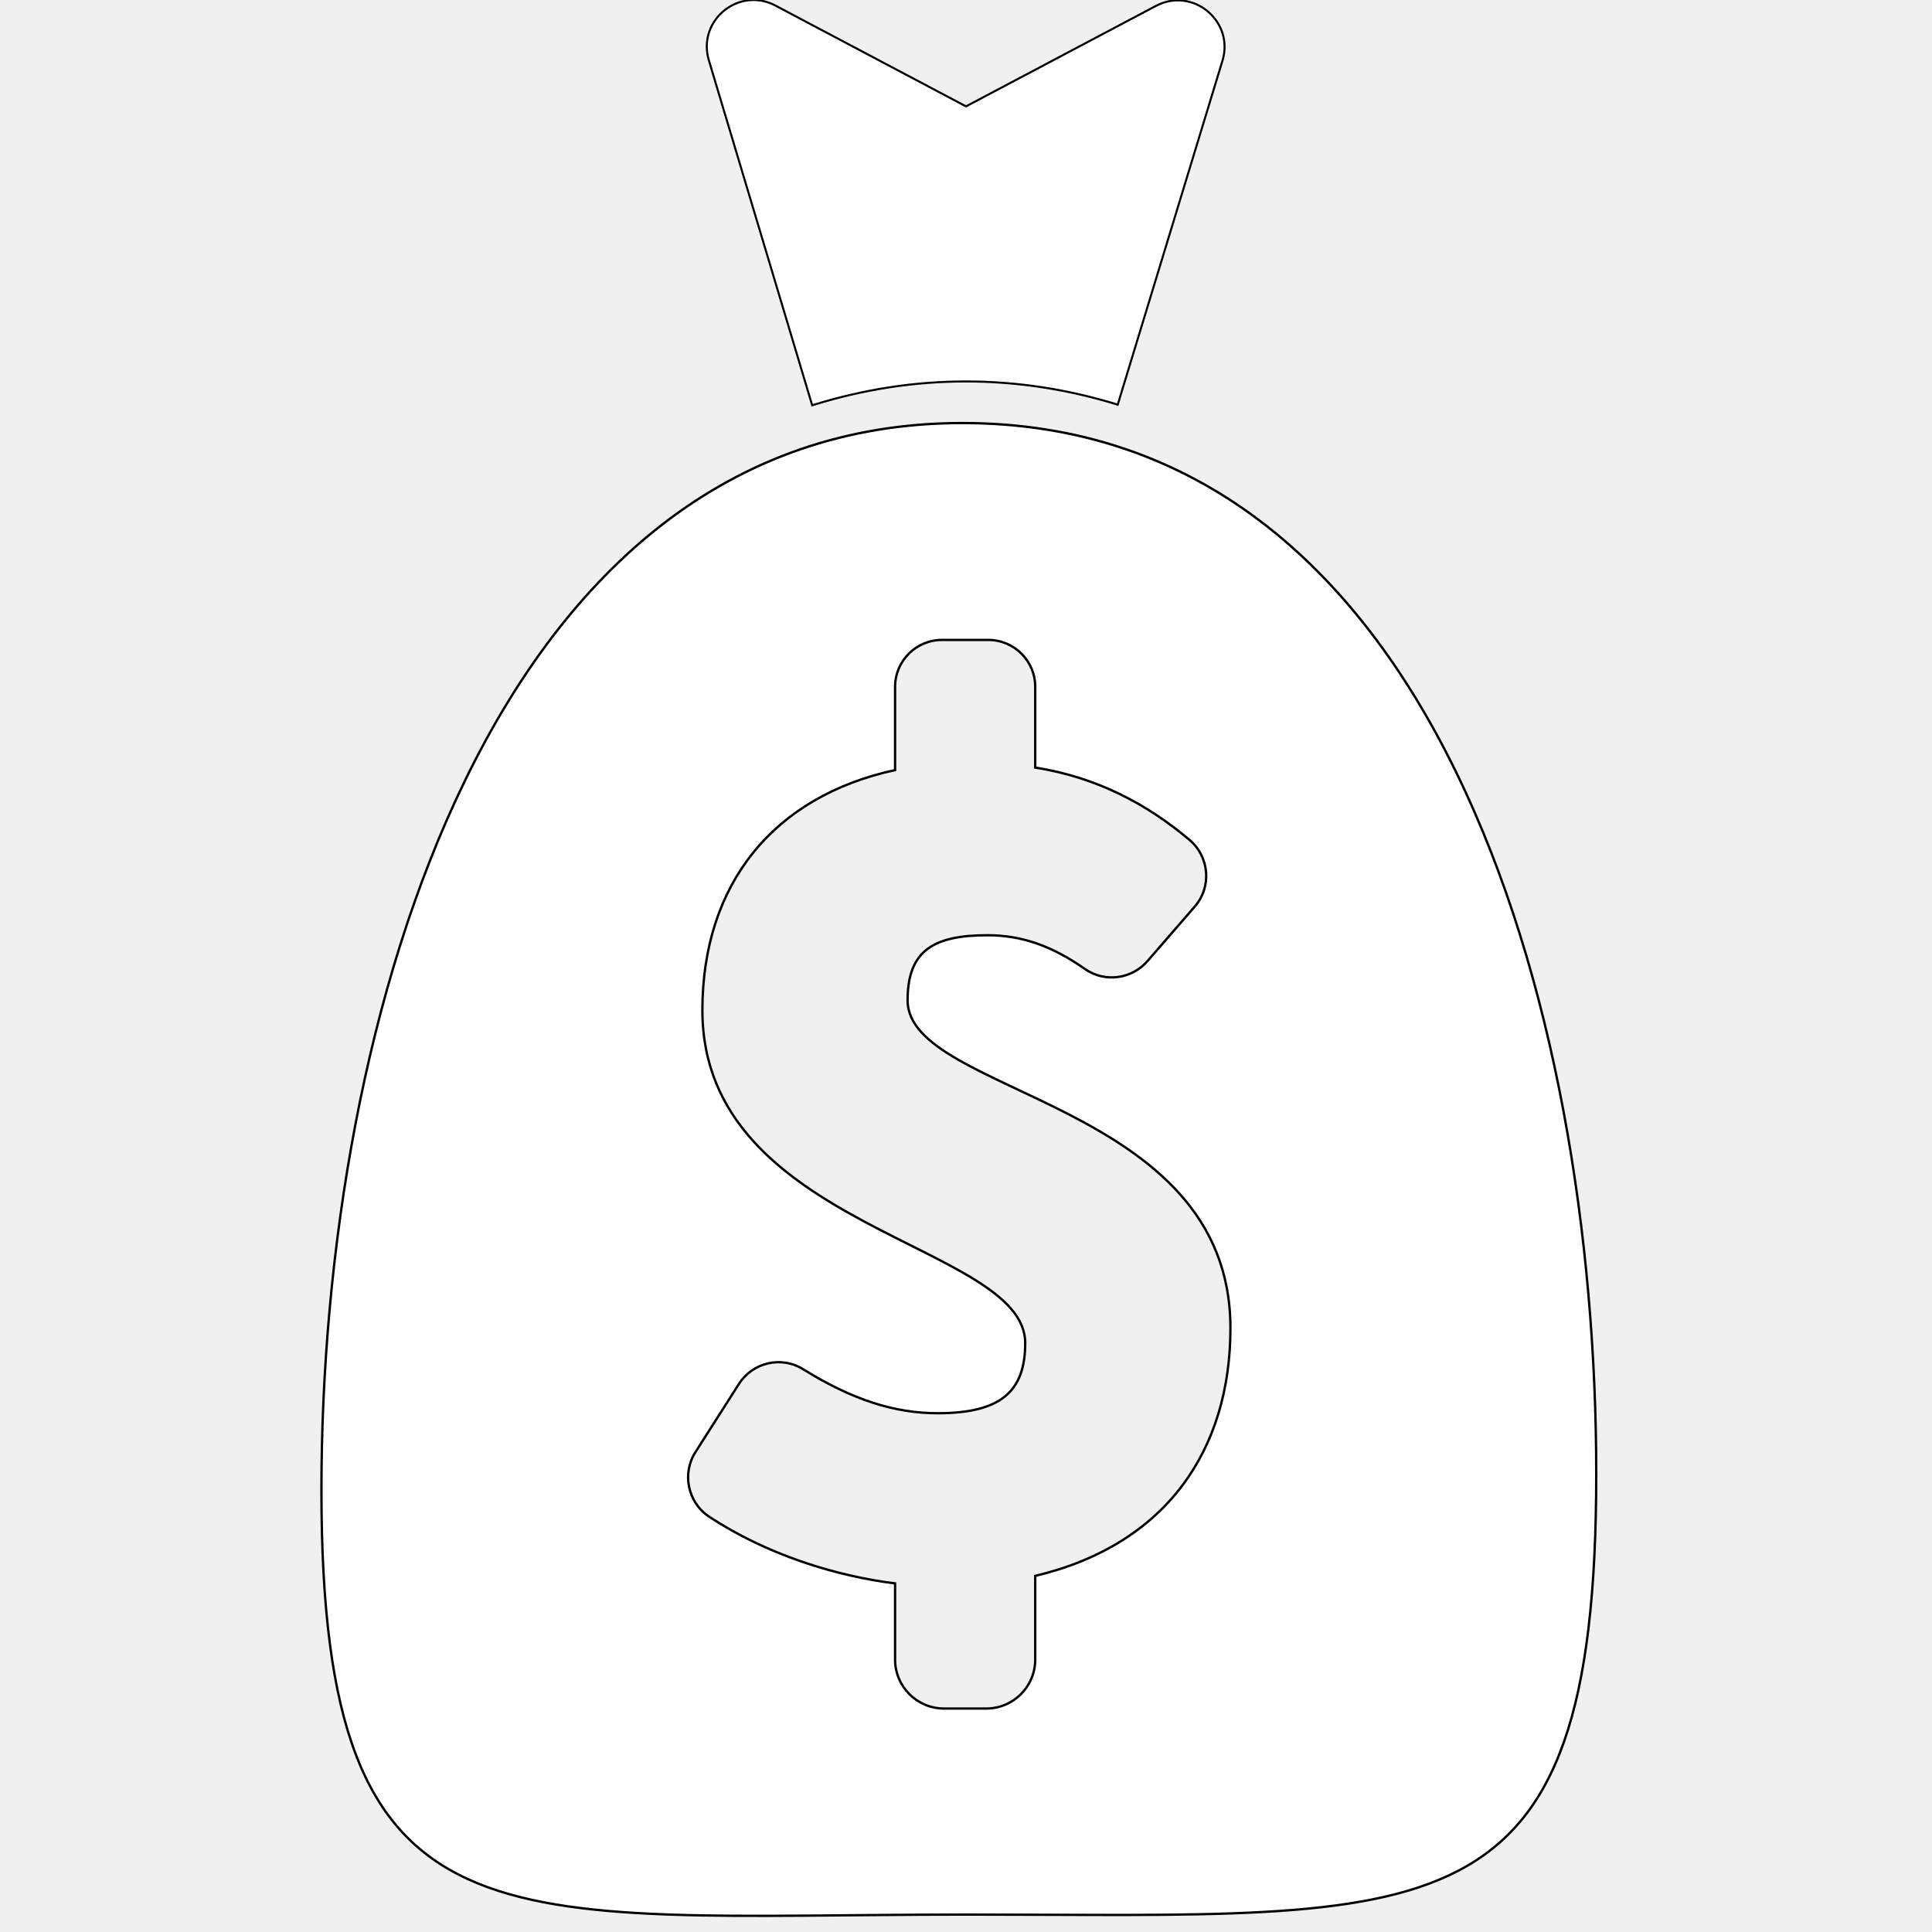
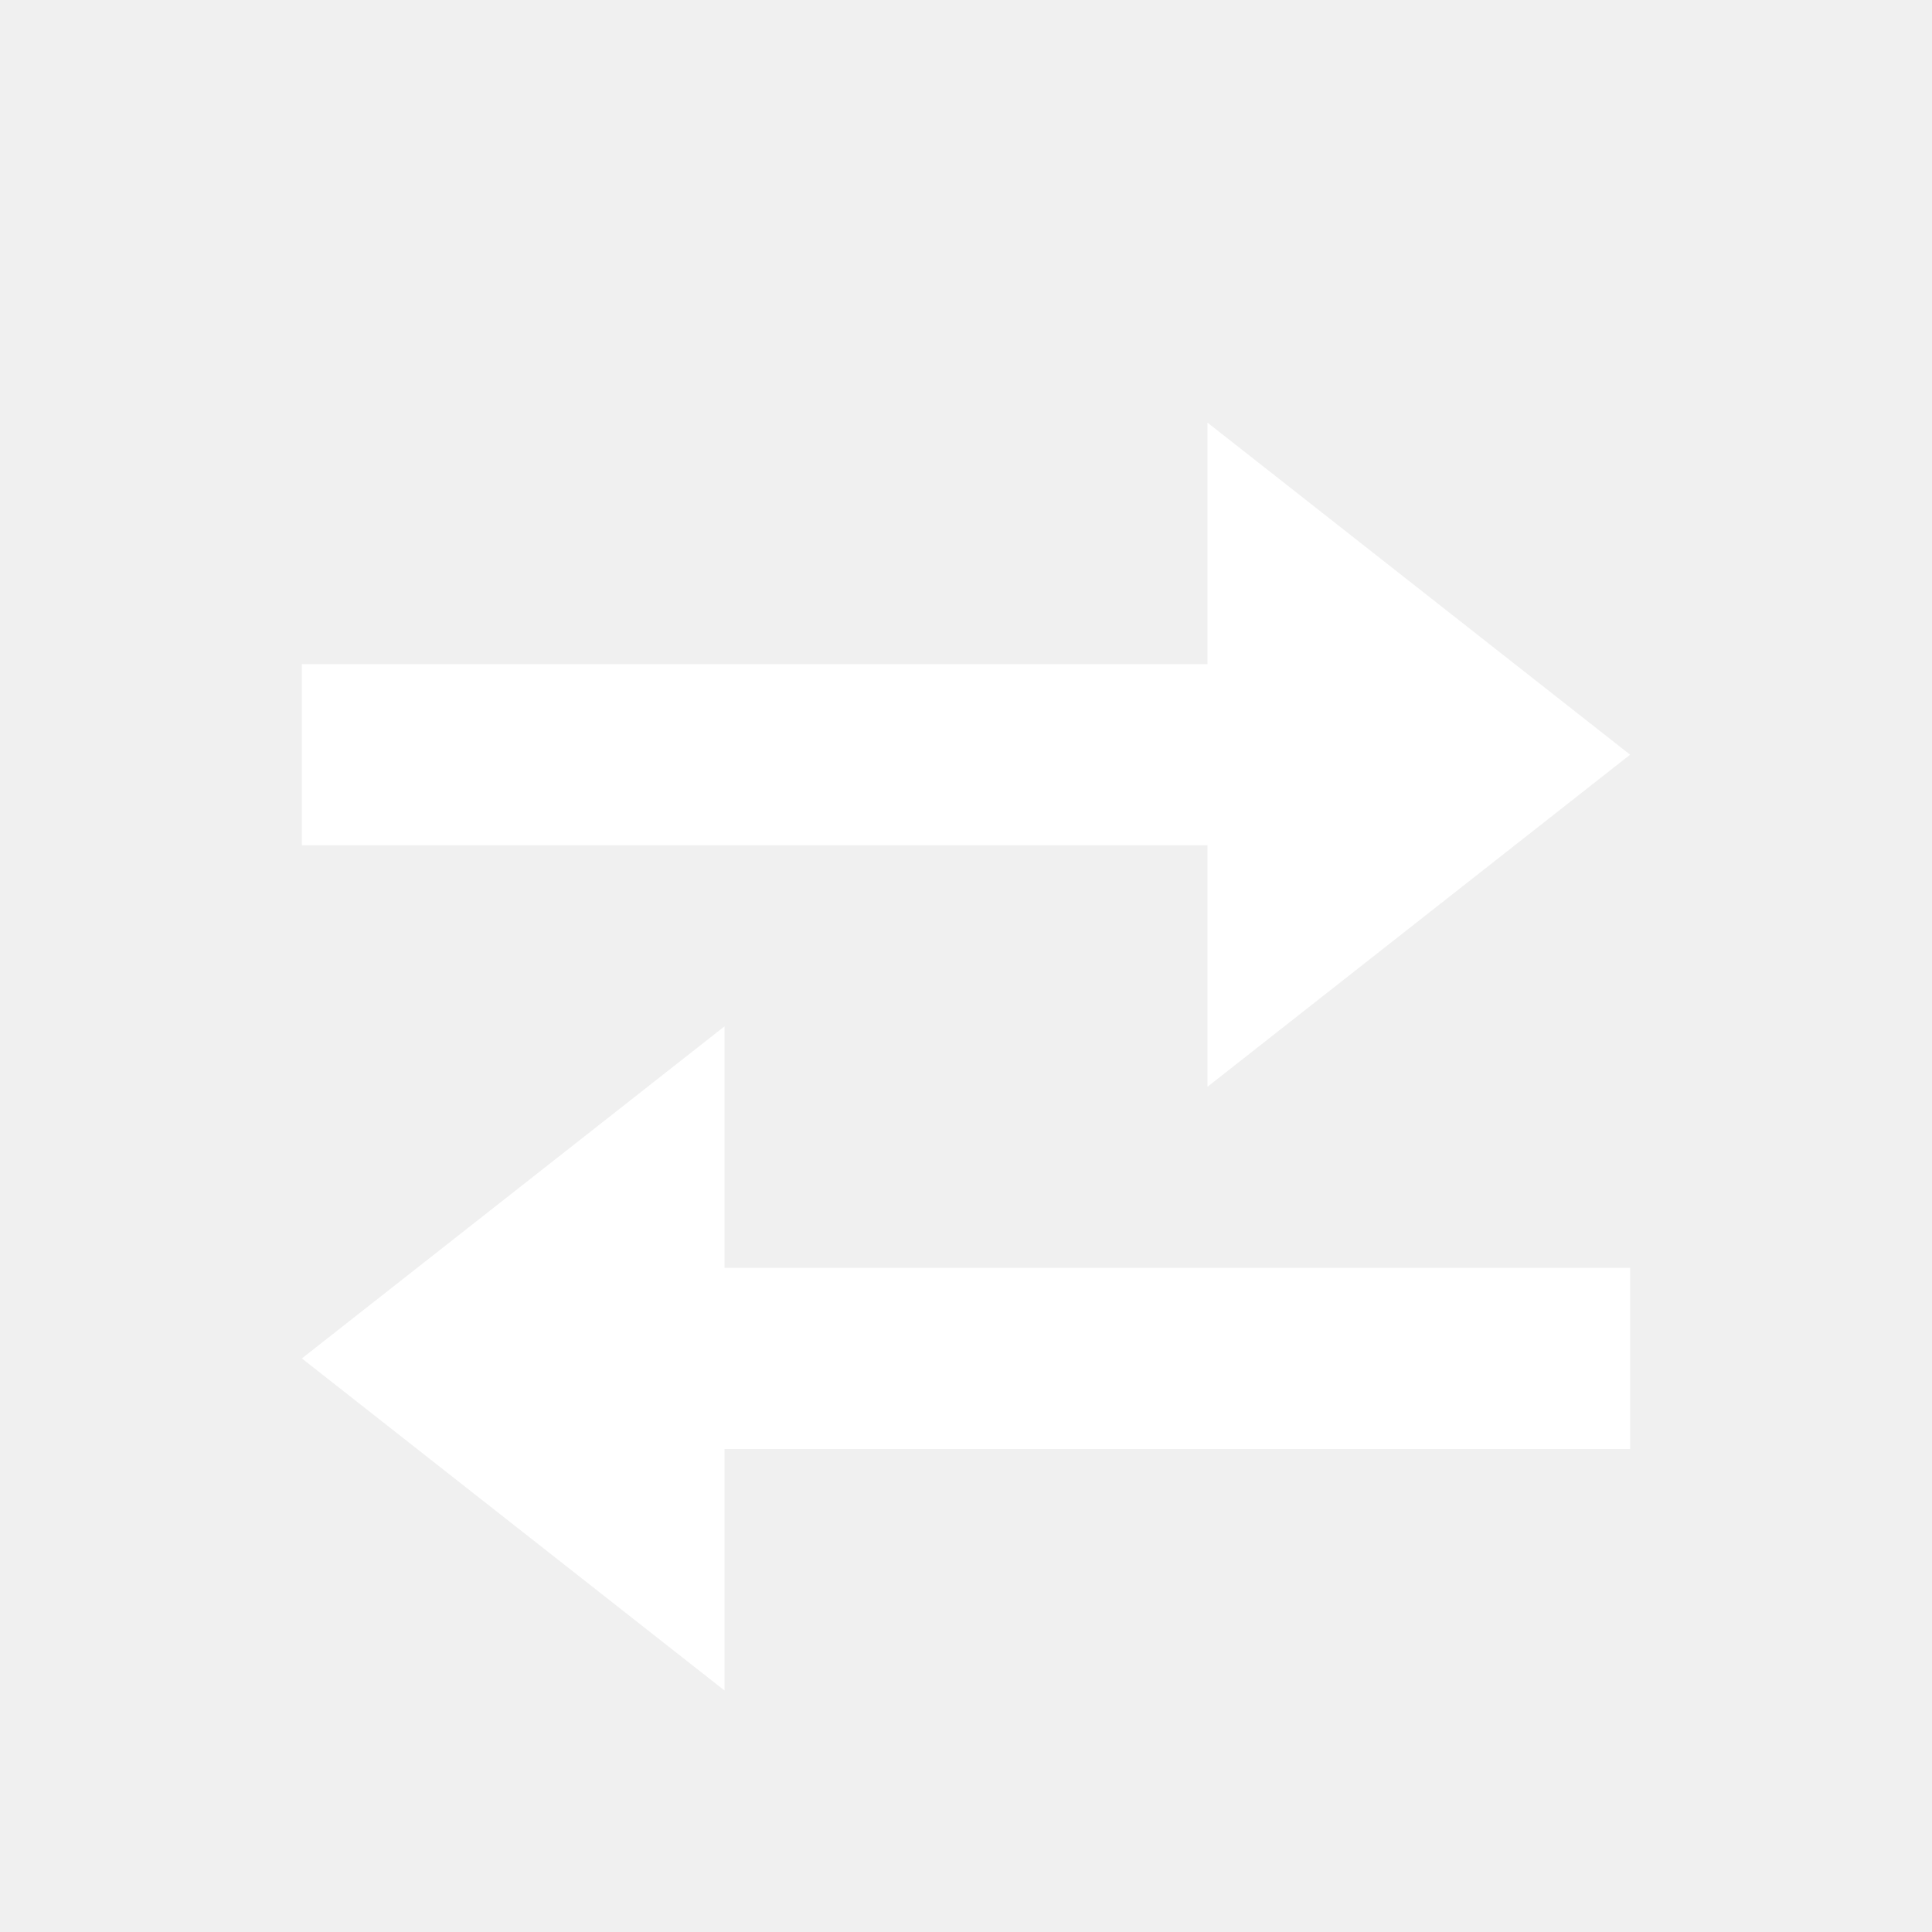
- <svg xmlns="http://www.w3.org/2000/svg" xml:space="preserve" id="Capa_1" width="947.383" height="947.383" x="0" y="0" viewBox="0 0 947.383 947.383">
-   <g id="g10" style="fill:#fff;fill-opacity:1;stroke:#000;stroke-opacity:1">
-     <g id="g8" style="fill:#fff;fill-opacity:1;stroke:#000;stroke-opacity:1">
-       <g id="g6" style="fill:#fff;fill-opacity:1;stroke:#000;stroke-opacity:1">
-         <path id="path2" d="m566.828 2.896-93.137 49.266-93.454-49.434c-17.958-9.499-38.475 7.352-32.646 26.814l50.675 169.197c24.891-7.776 50.084-11.69 75.425-11.69 24.992 0 49.839 3.814 74.396 11.378l51.356-168.616c5.936-19.482-14.611-36.438-32.615-26.915z" style="fill:#fff;fill-opacity:1;stroke:#000;stroke-opacity:1" />
-         <path id="path4" d="M782.74 722.655c0-230.945-79.884-515.212-310.83-515.212S157.62 499.79 157.62 730.733s85.655 208.107 316.6 208.107c230.945.003 308.521 14.761 308.521-216.185zm-275.103 50.106v41.03c0 13.26-10.752 24.011-24.012 24.011h-20.7c-13.26 0-24.011-10.75-24.011-24.01V776.44c-28.598-3.513-62.94-13.997-91.284-32.799-10.34-6.86-13.319-21.063-6.645-31.526l21.364-33.491c6.745-10.57 20.757-13.857 31.409-7.24 24.56 15.26 45.29 21.612 66.018 21.612 30.68 0 42.953-10.432 42.953-34.36 0-49.092-158.306-55.839-158.306-163.215 0-61.974 34.974-104.925 94.492-117.81v-40.813c0-12.702 10.297-23 23-23h22.722c12.703 0 23 10.297 23 23v39.586c30.098 4.777 54.617 17.739 75.582 35.409 9.852 8.303 11.098 23.018 2.658 32.75l-23.163 26.702c-7.739 8.924-21.012 10.711-30.678 3.926-15.733-11.044-30.69-16.567-47.715-16.567-26.384 0-39.27 7.363-39.27 31.906 0 46.634 158.306 49.089 158.306 160.76-.001 59.52-31.295 106.153-95.72 121.491z" style="fill:#fff;fill-opacity:1;stroke:#000;stroke-width:1.15;stroke-opacity:1" />
-       </g>
-     </g>
-   </g>
+ <svg xmlns="http://www.w3.org/2000/svg" width="32" height="32" viewBox="0 0 32 32" fill="none">
+   <path d="M 5 11 L 20 11 L 20 7 L 27 12.5 L 20 18 L 20 14 L 5 14 Z" fill="#FFFFFF" />
+   <path d="M 27 21 L 12 21 L 12 17 L 5 22.5 L 12 28 L 12 24 L 27 24 Z" fill="#FFFFFF" />
</svg>
